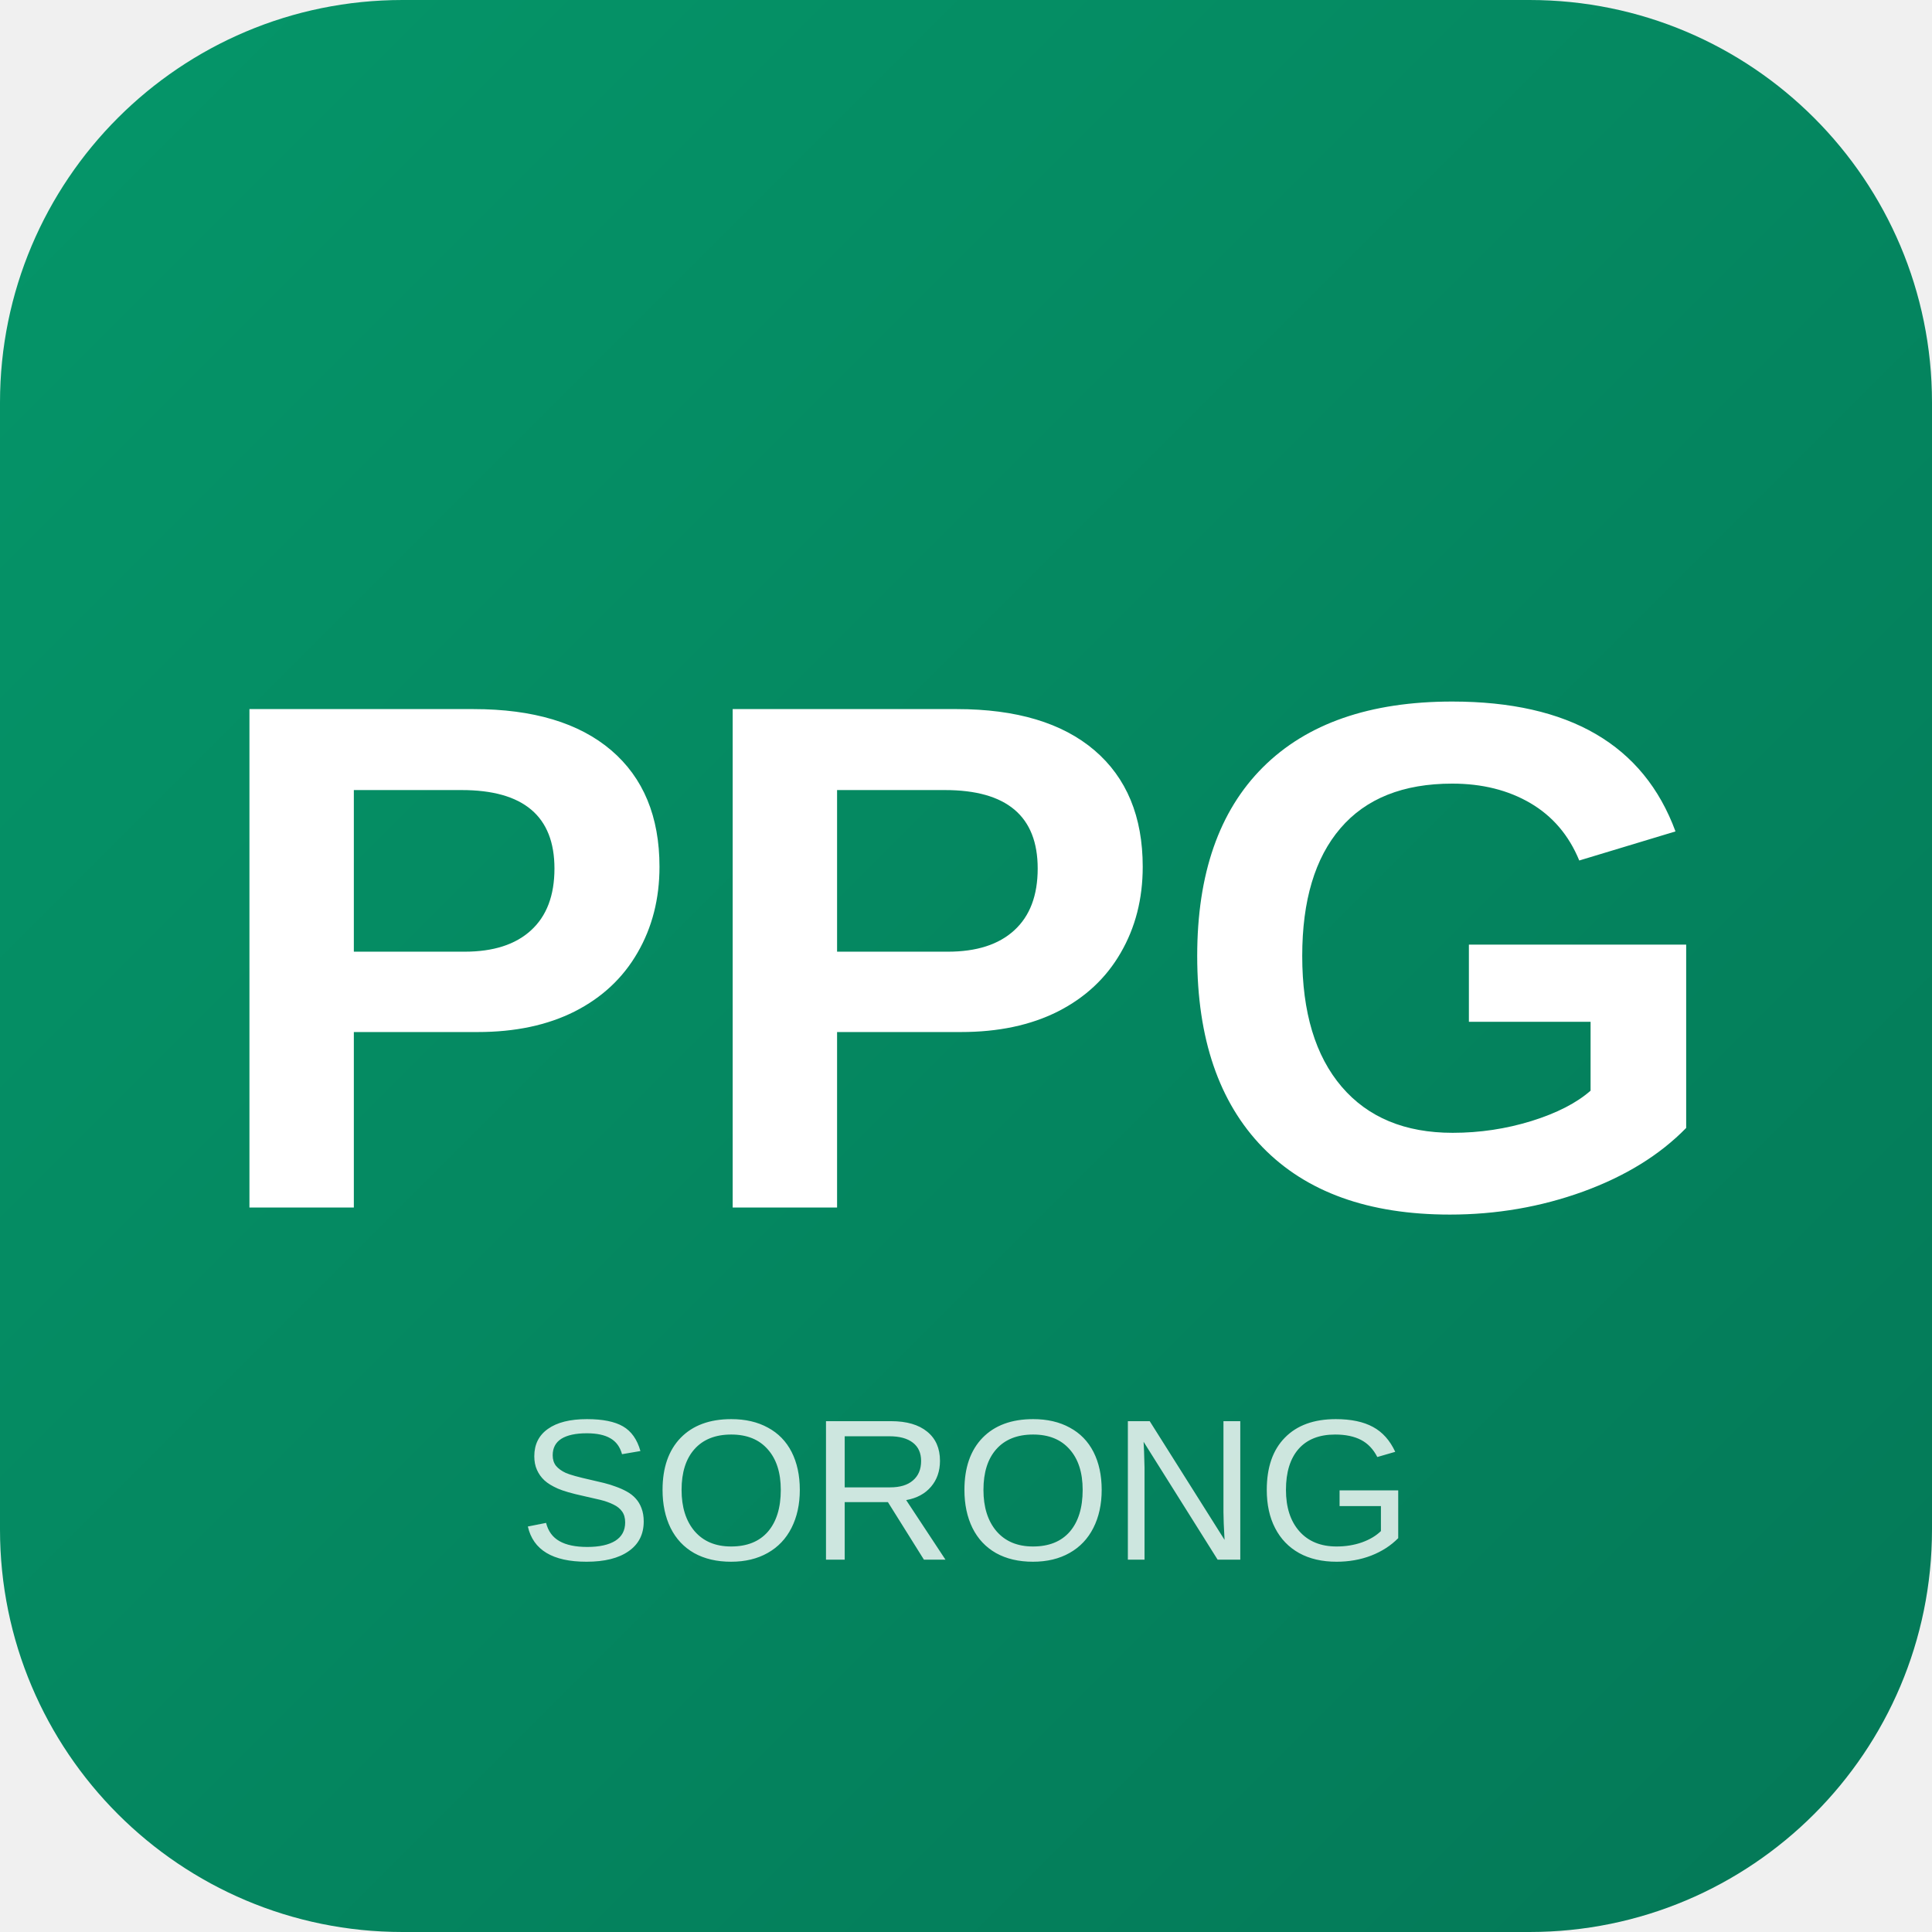
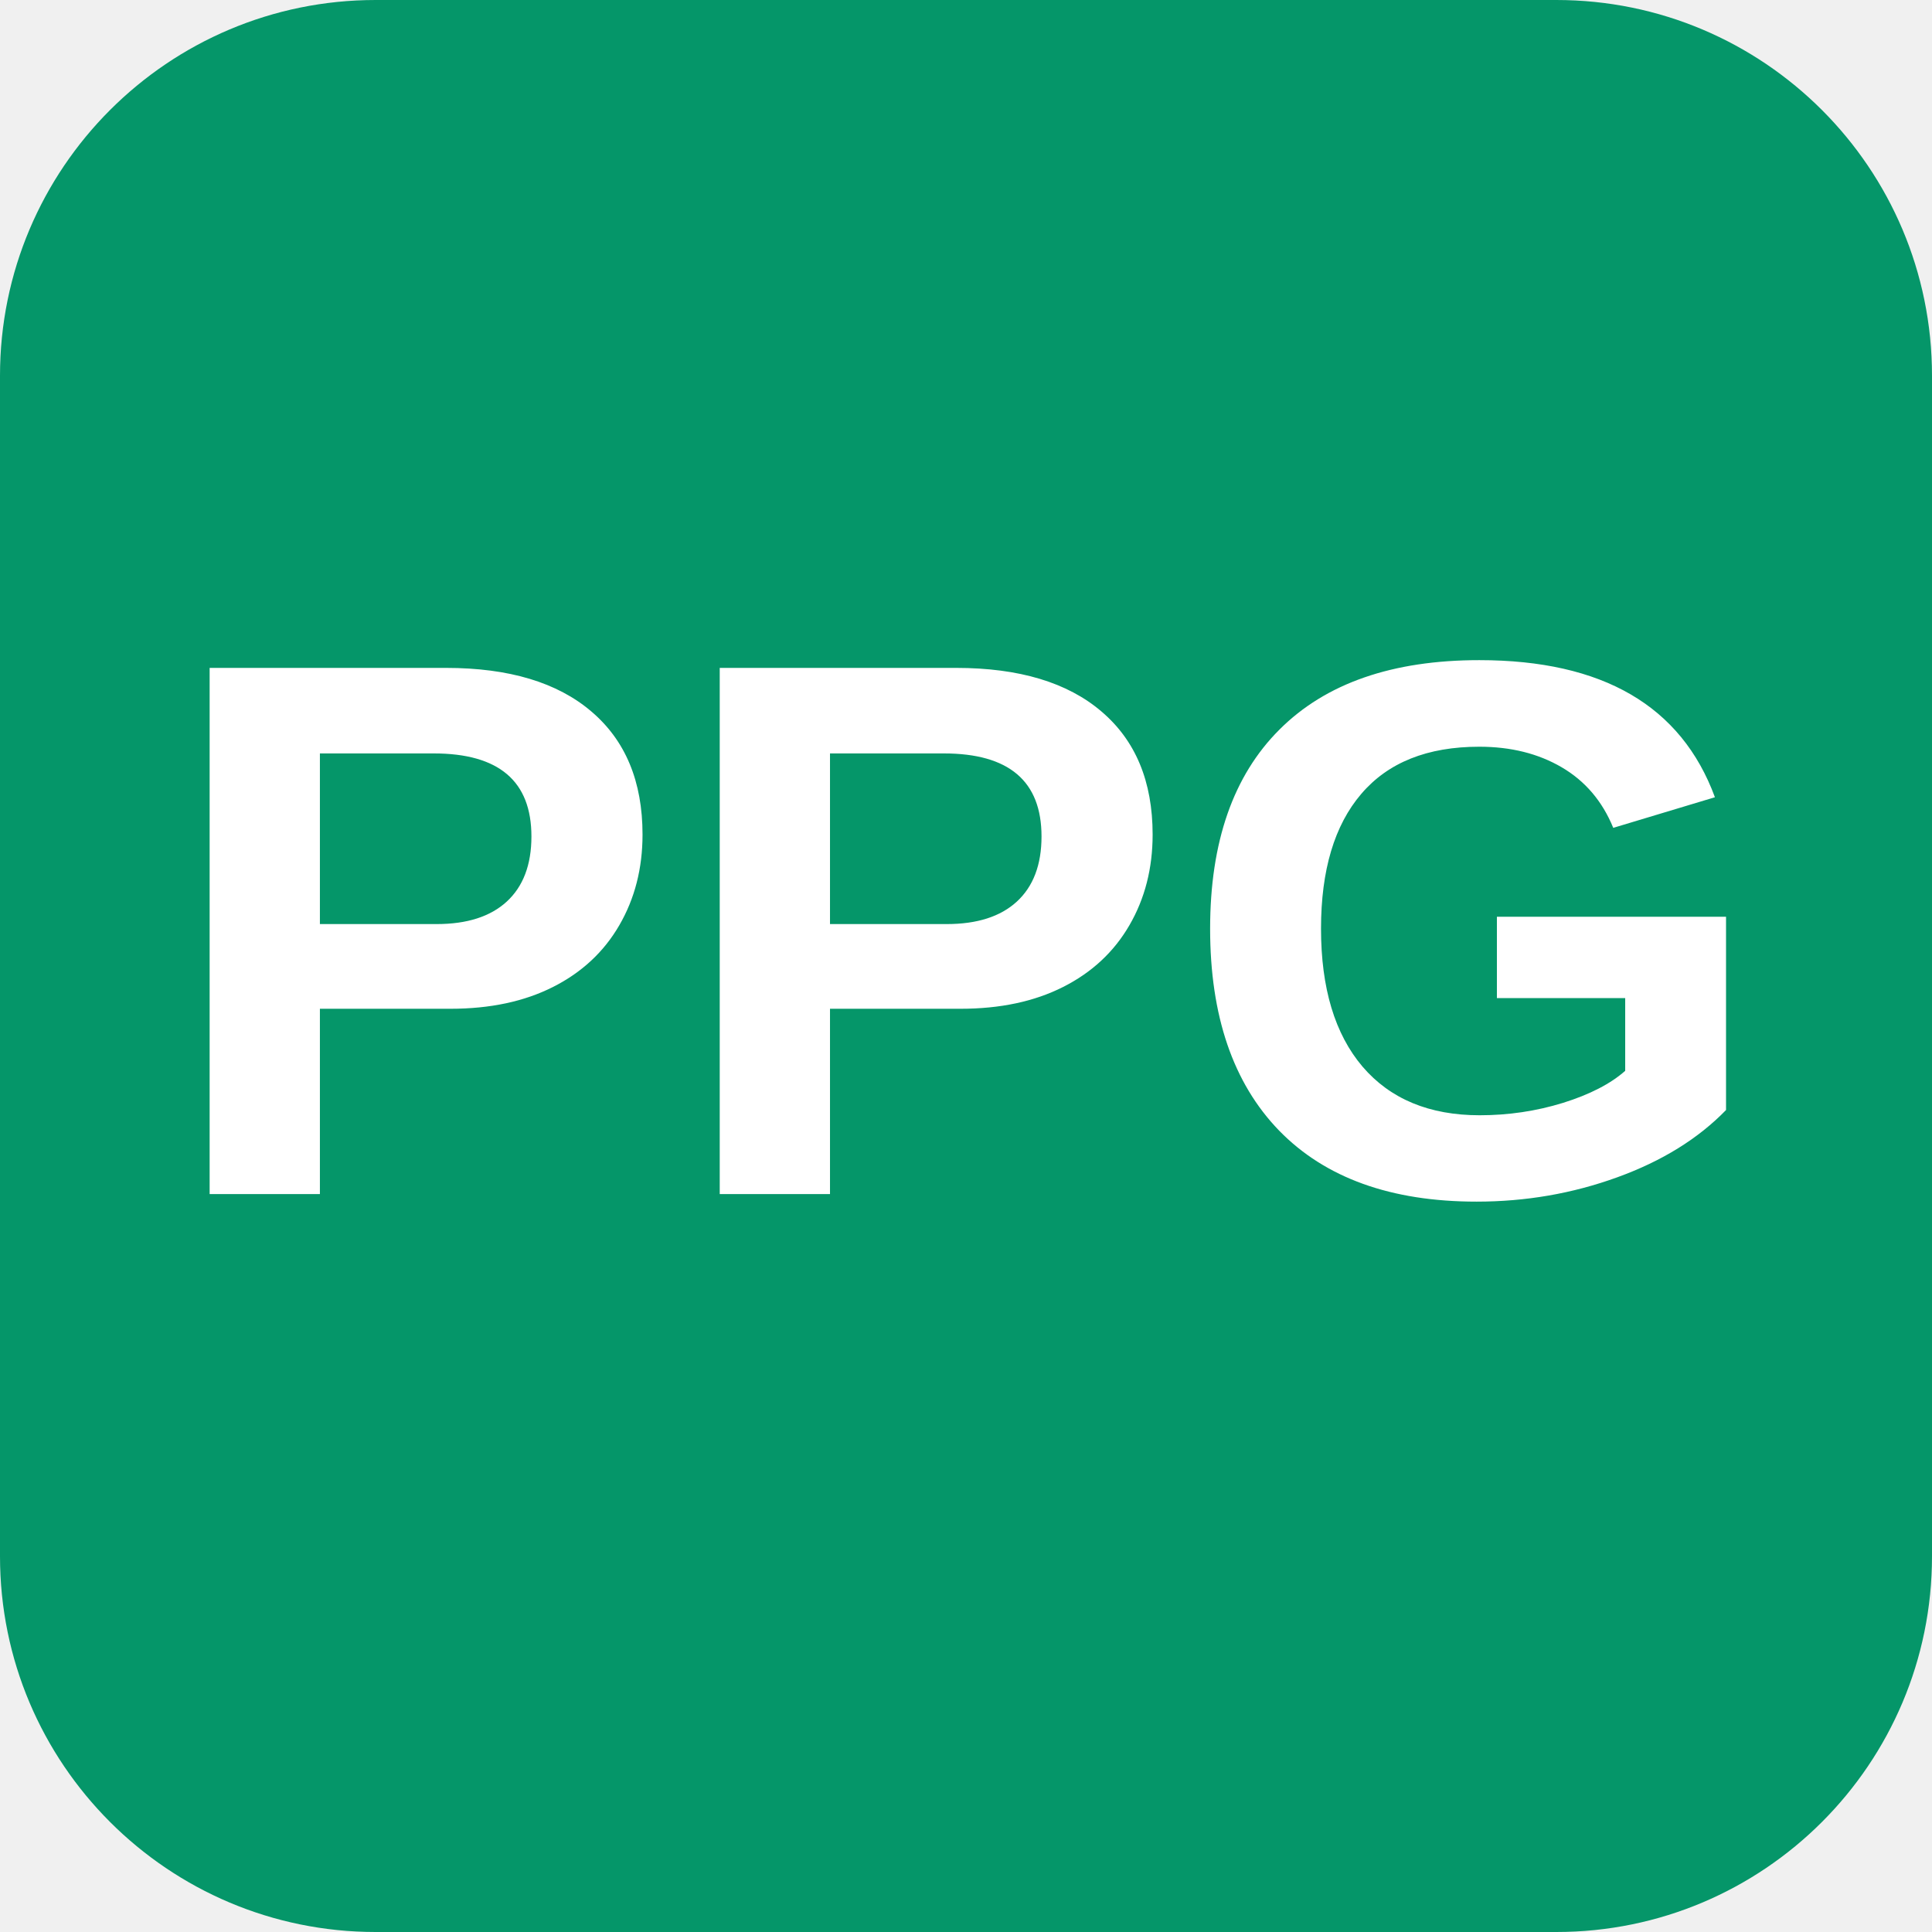
- <svg xmlns="http://www.w3.org/2000/svg" viewBox="0 0 192 192">
-   <defs>
-     <linearGradient id="grad" x1="0%" y1="0%" x2="100%" y2="100%">
-       <stop offset="0%" style="stop-color:#059669" />
-       <stop offset="100%" style="stop-color:#047857" />
-     </linearGradient>
-   </defs>
-   <rect width="192" height="192" rx="40" fill="url(#grad)" />
-   <text x="96" y="120" font-family="Arial, sans-serif" font-size="72" font-weight="bold" fill="white" text-anchor="middle">PPG</text>
-   <text x="96" y="155" font-family="Arial, sans-serif" font-size="20" fill="rgba(255,255,255,0.8)" text-anchor="middle">SORONG</text>
+ <svg xmlns="http://www.w3.org/2000/svg" viewBox="0 0 144 144" width="144" height="144">
+   <rect width="144" height="144" rx="28" fill="#059669" />
+   <text x="72" y="89" text-anchor="middle" font-family="Arial, sans-serif" font-size="57" font-weight="bold" fill="white">PPG</text>
</svg>
